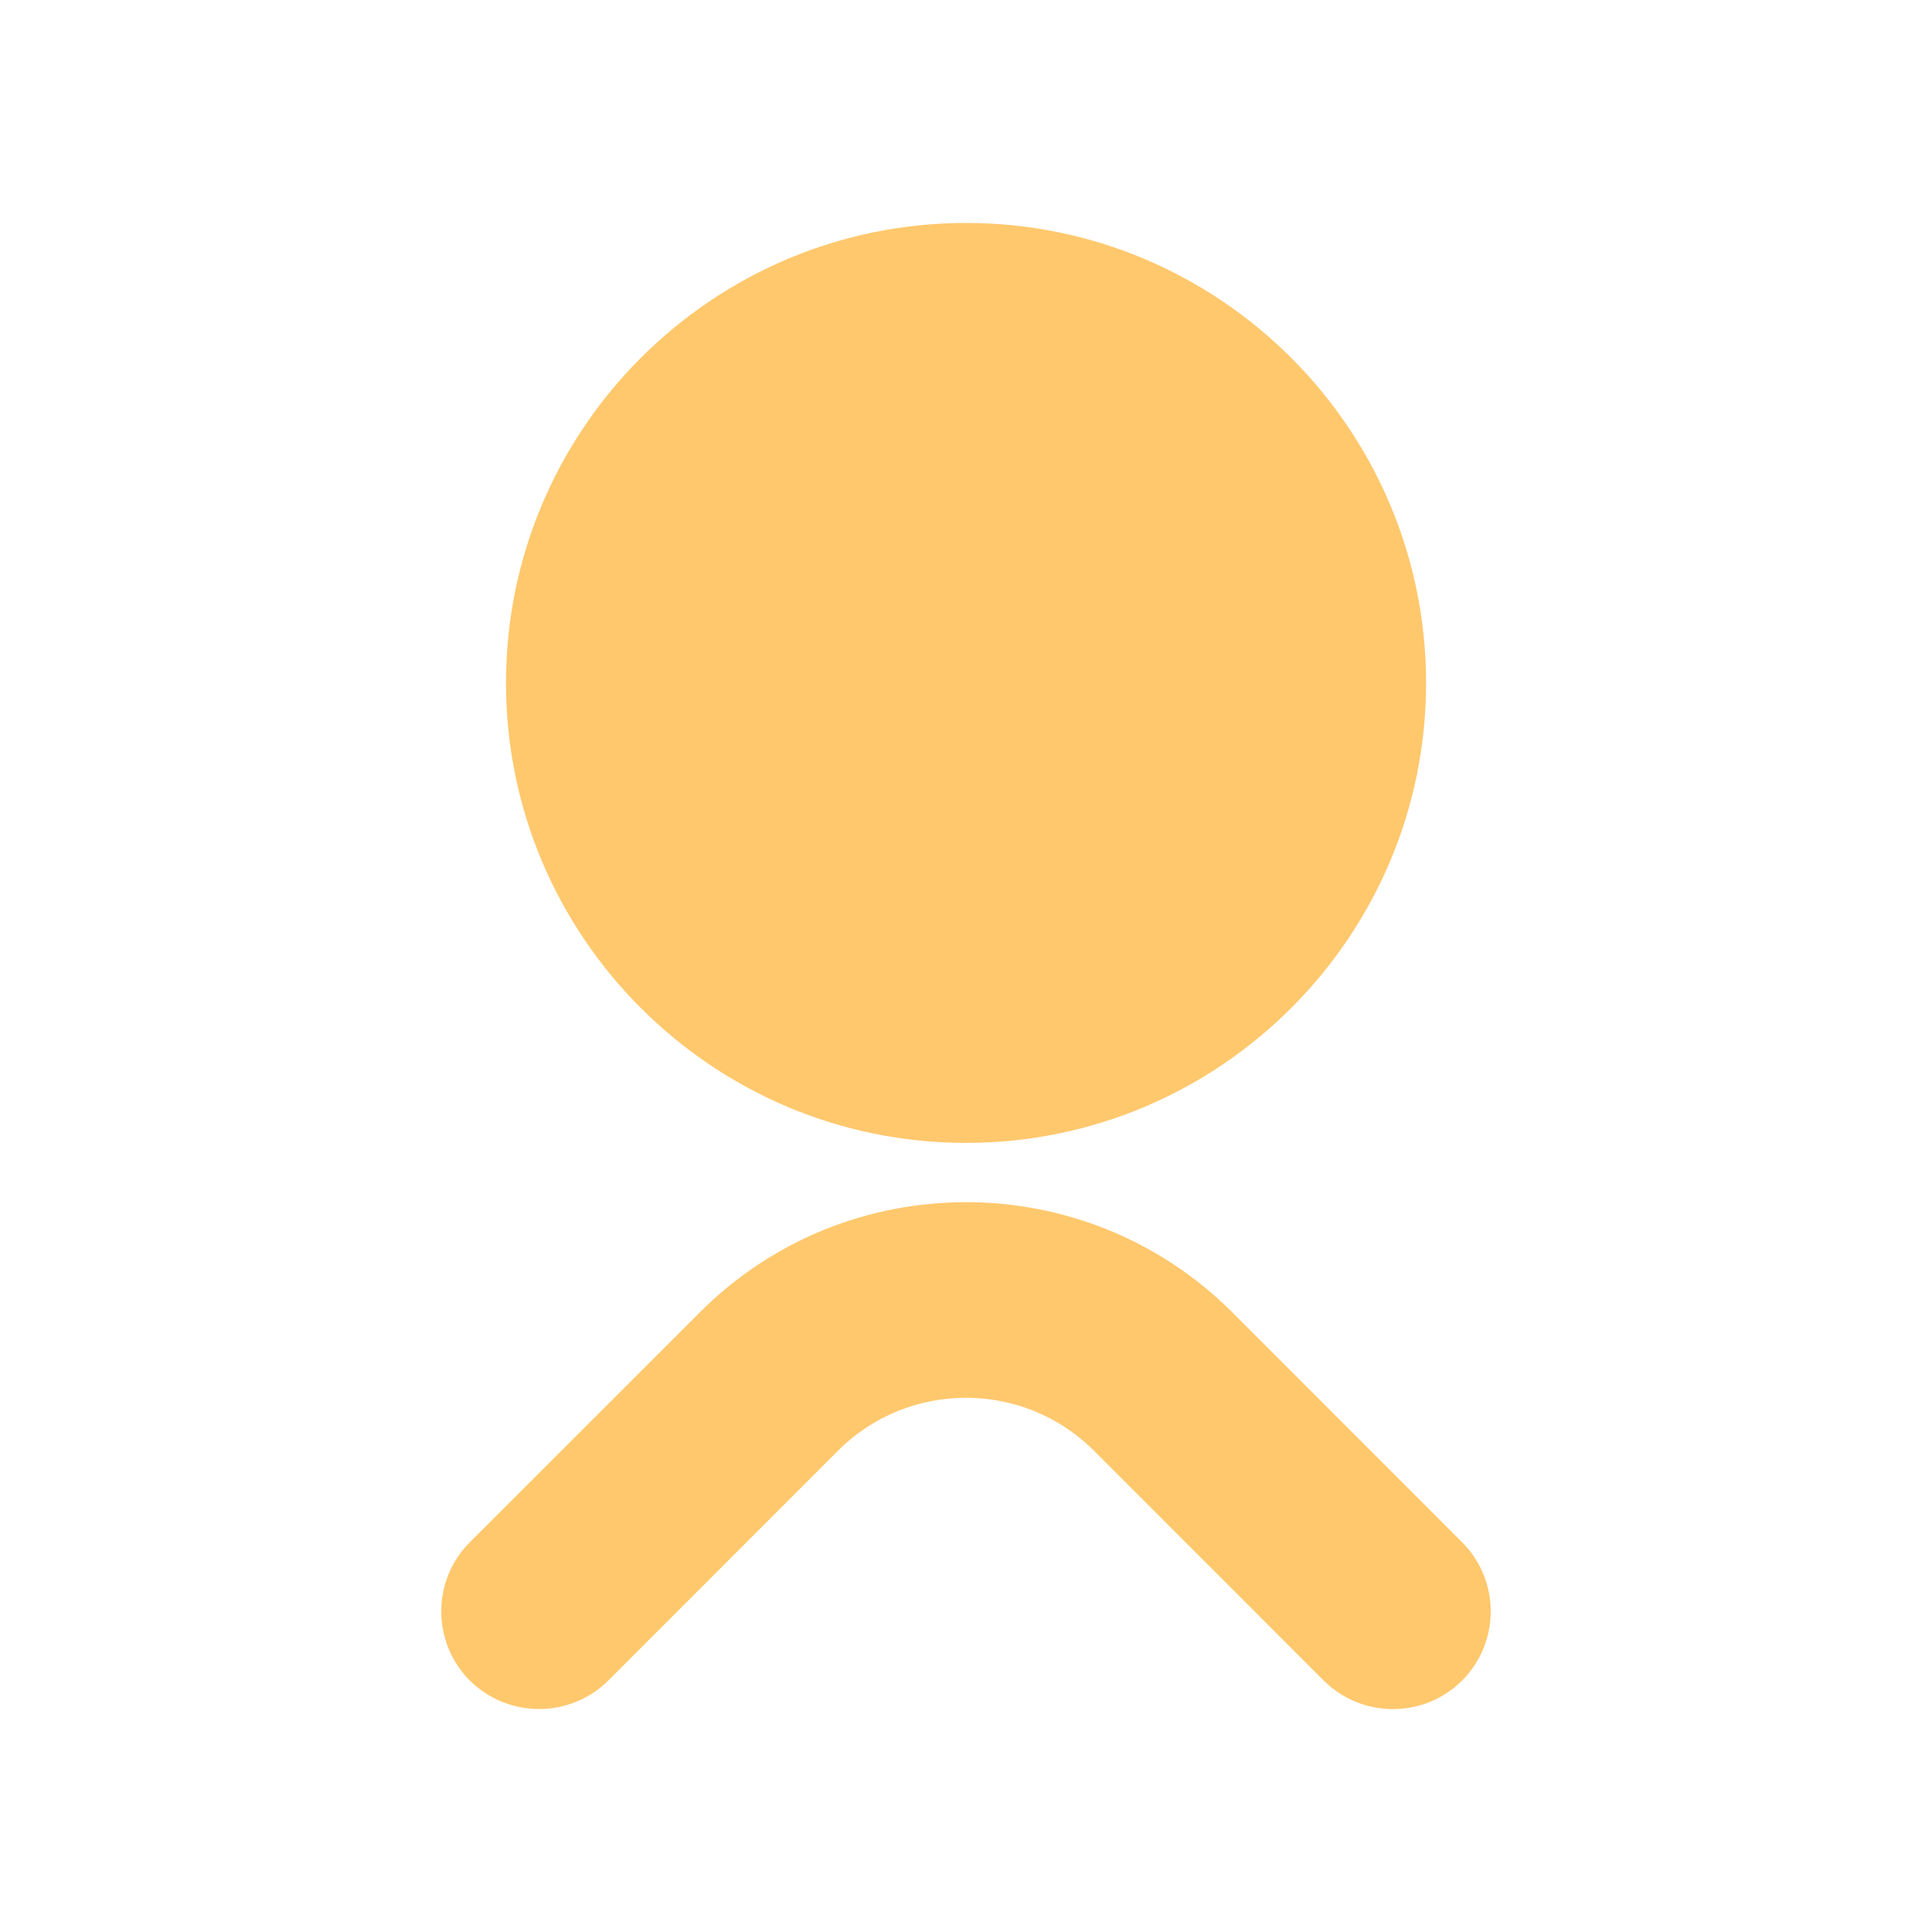
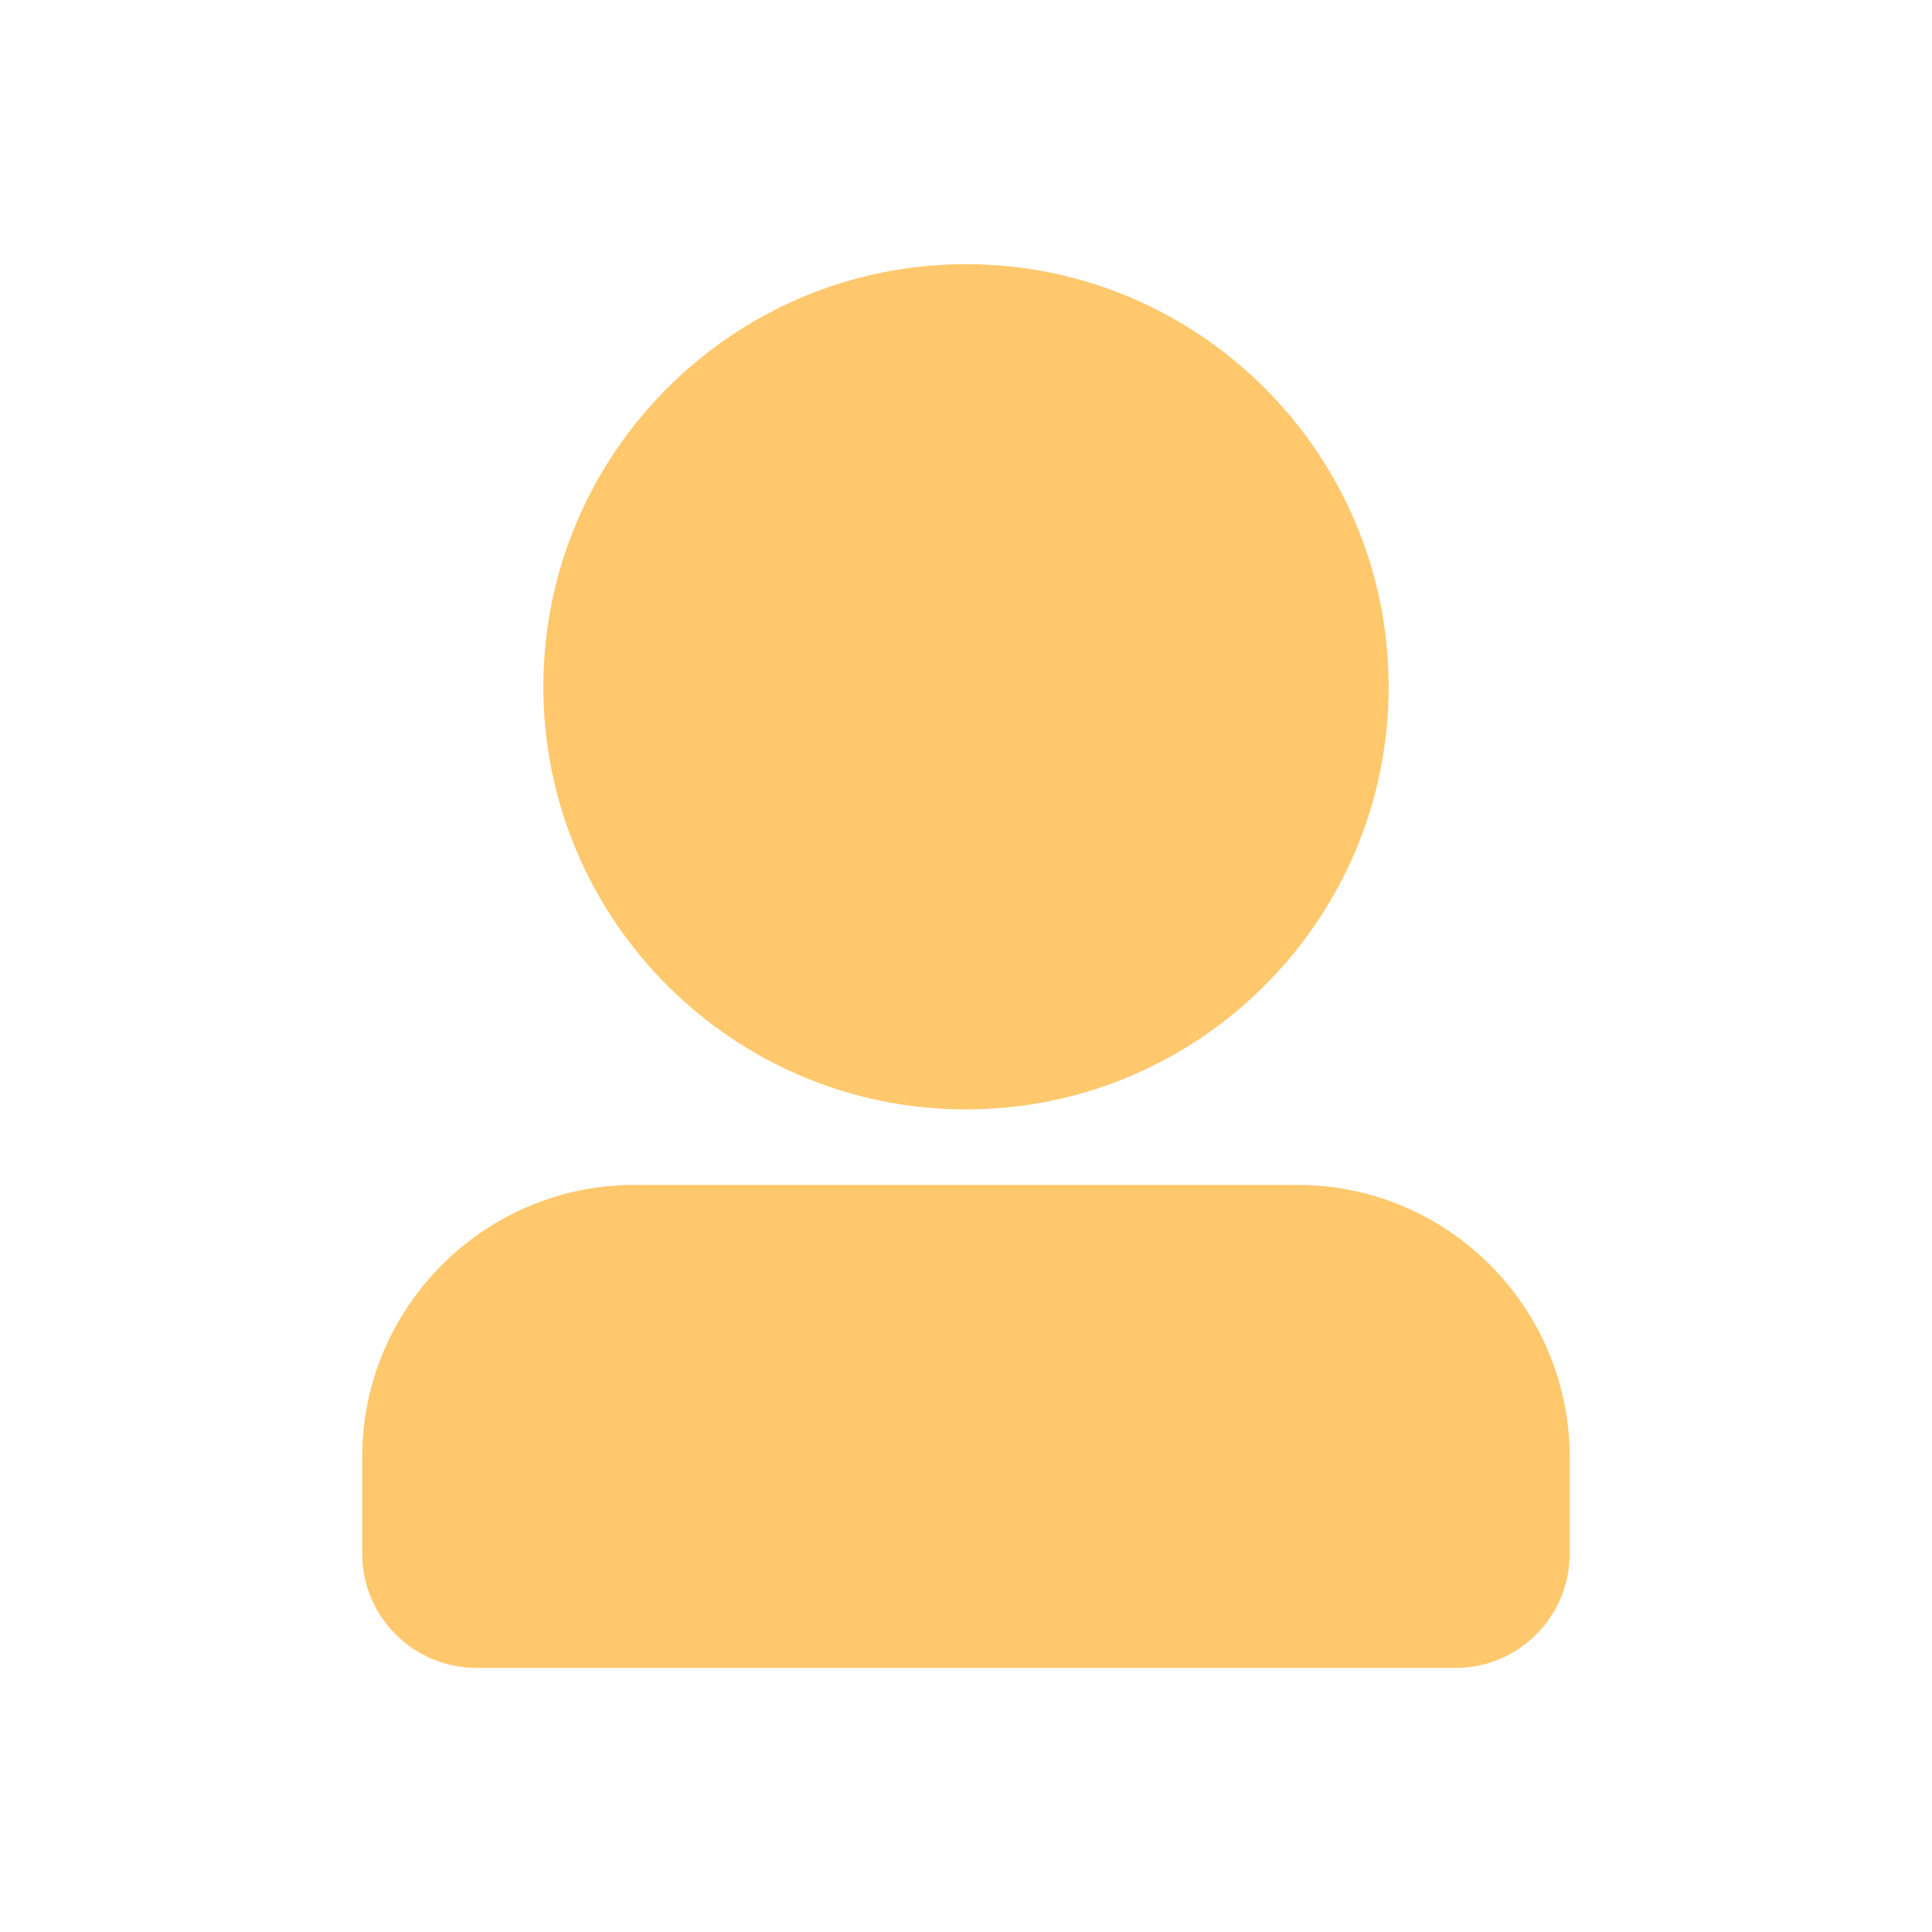
<svg xmlns="http://www.w3.org/2000/svg" width="30px" height="30px" viewBox="0 0 30 30" version="1.1">
  <g id="小程序（精简版）" stroke="none" stroke-width="1" fill="none" fill-rule="evenodd">
-     <g id="我的" transform="translate(-301, -621)">
+     <g id="我的" transform="translate(-303, -621)">
      <g id="分组-3" transform="translate(0, 605)">
-         <g id="分组-9" transform="translate(40, 16)">
+         <g id="分组-9" transform="translate(42, 5)">
          <g id="分组-8">
-             <g id="分组" transform="translate(261, 0)">
+             <g id="分组" transform="translate(261, 11)">
              <polygon id="Fill-1" fill="#FFFFFF" points="0 30 30 30 30 0 0 0" />
-               <g transform="translate(6.625, 2.875)" fill="#FFC86D">
-                 <path d="M8.376,14.872 C12.315,14.872 15.519,11.668 15.519,7.73 C15.519,3.791 12.315,0.587 8.376,0.587 C4.436,0.587 1.232,3.791 1.232,7.73 C1.232,11.668 4.436,14.872 8.376,14.872" id="Fill-2" />
-                 <path d="M16.078,21.073 L12.51,17.503 C10.23,15.223 6.519,15.221 4.241,17.504 L0.671,21.073 C0.079,21.663 0.079,22.627 0.671,23.221 C1.266,23.81 2.226,23.81 2.82,23.221 L6.388,19.651 C7.483,18.556 9.266,18.556 10.361,19.651 L13.93,23.221 C14.228,23.516 14.616,23.664 15.004,23.664 C15.394,23.664 15.782,23.516 16.078,23.221 C16.671,22.627 16.671,21.663 16.078,21.073" id="Fill-4" />
+               <g transform="translate(4.625, 3.75)" fill="#FFC86D">
+                 <path d="M10.375,13.477 C13.994,13.477 16.938,10.533 16.938,6.914 C16.938,3.296 13.994,0.352 10.375,0.352 C6.756,0.352 3.812,3.296 3.812,6.914 C3.812,10.533 6.756,13.477 10.375,13.477" id="Fill-2" />
+                 <path d="M15.521,14.649 L5.229,14.649 C2.897,14.649 0.999,16.546 0.999,18.877 L0.999,20.375 C0.999,21.354 1.794,22.149 2.773,22.149 L17.977,22.149 C18.956,22.149 19.749,21.354 19.749,20.375 L19.749,18.877 C19.749,16.546 17.854,14.649 15.521,14.649" id="Fill-4" />
              </g>
            </g>
          </g>
        </g>
      </g>
    </g>
  </g>
</svg>
